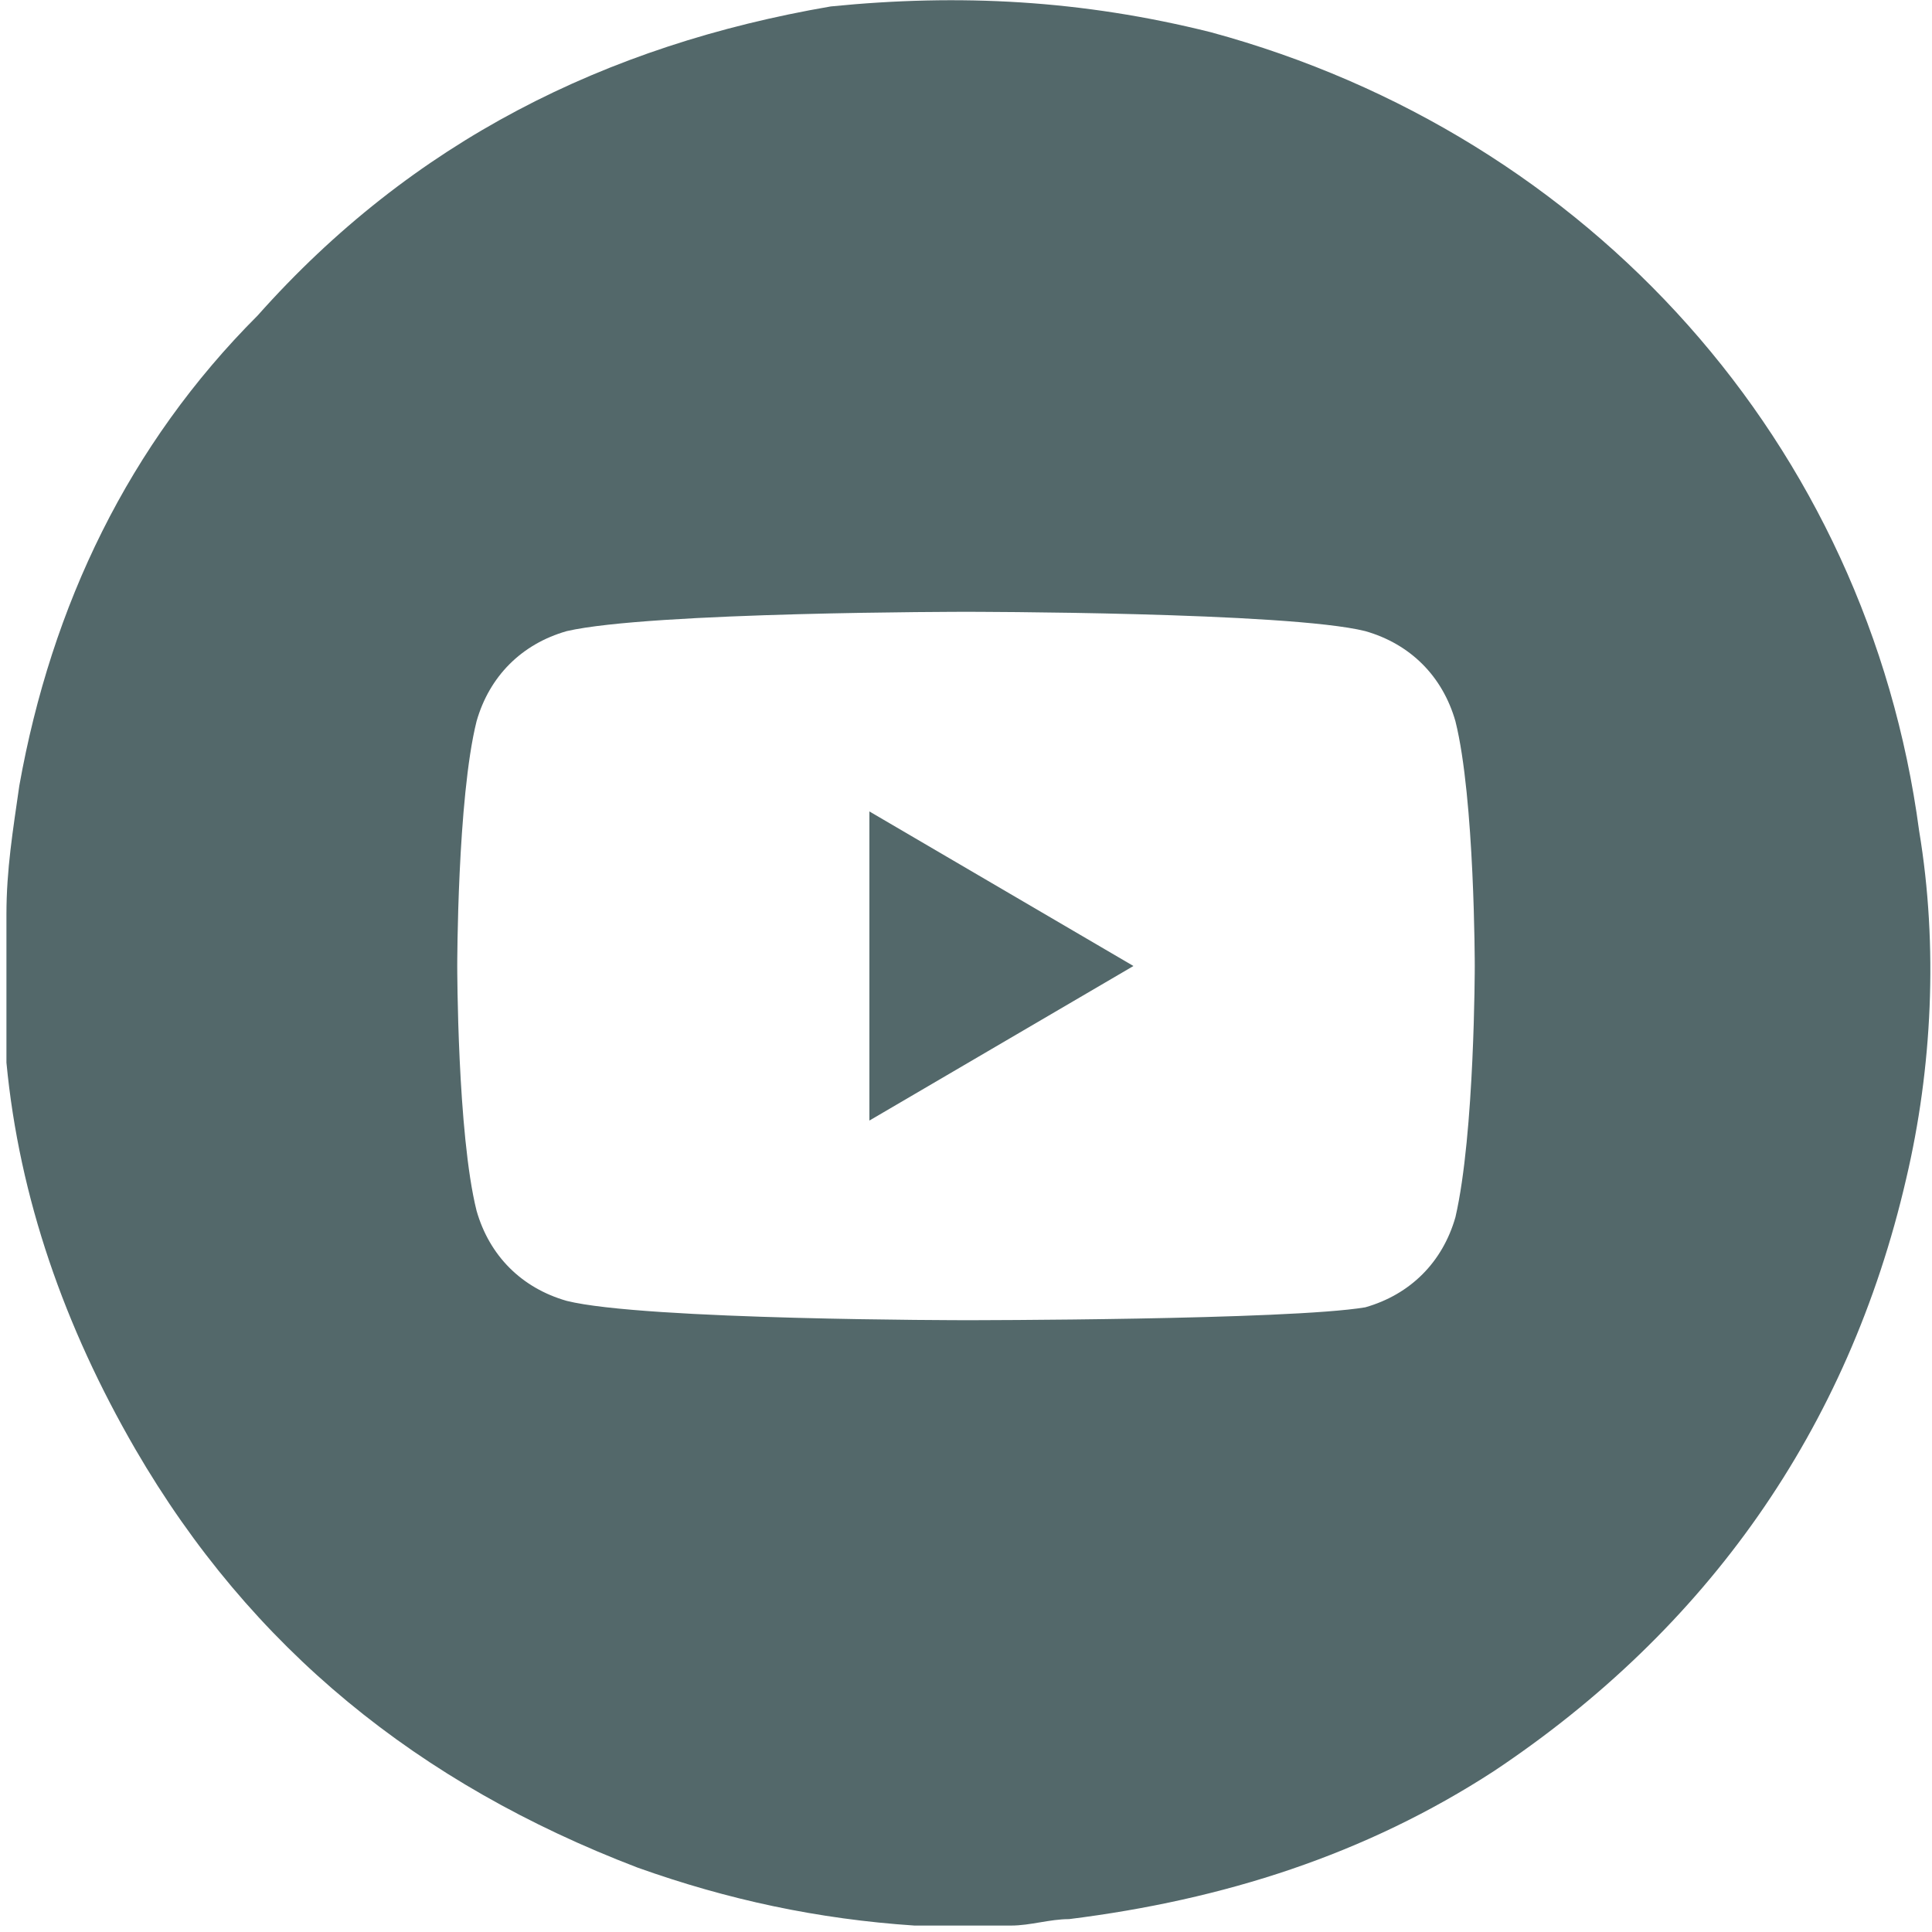
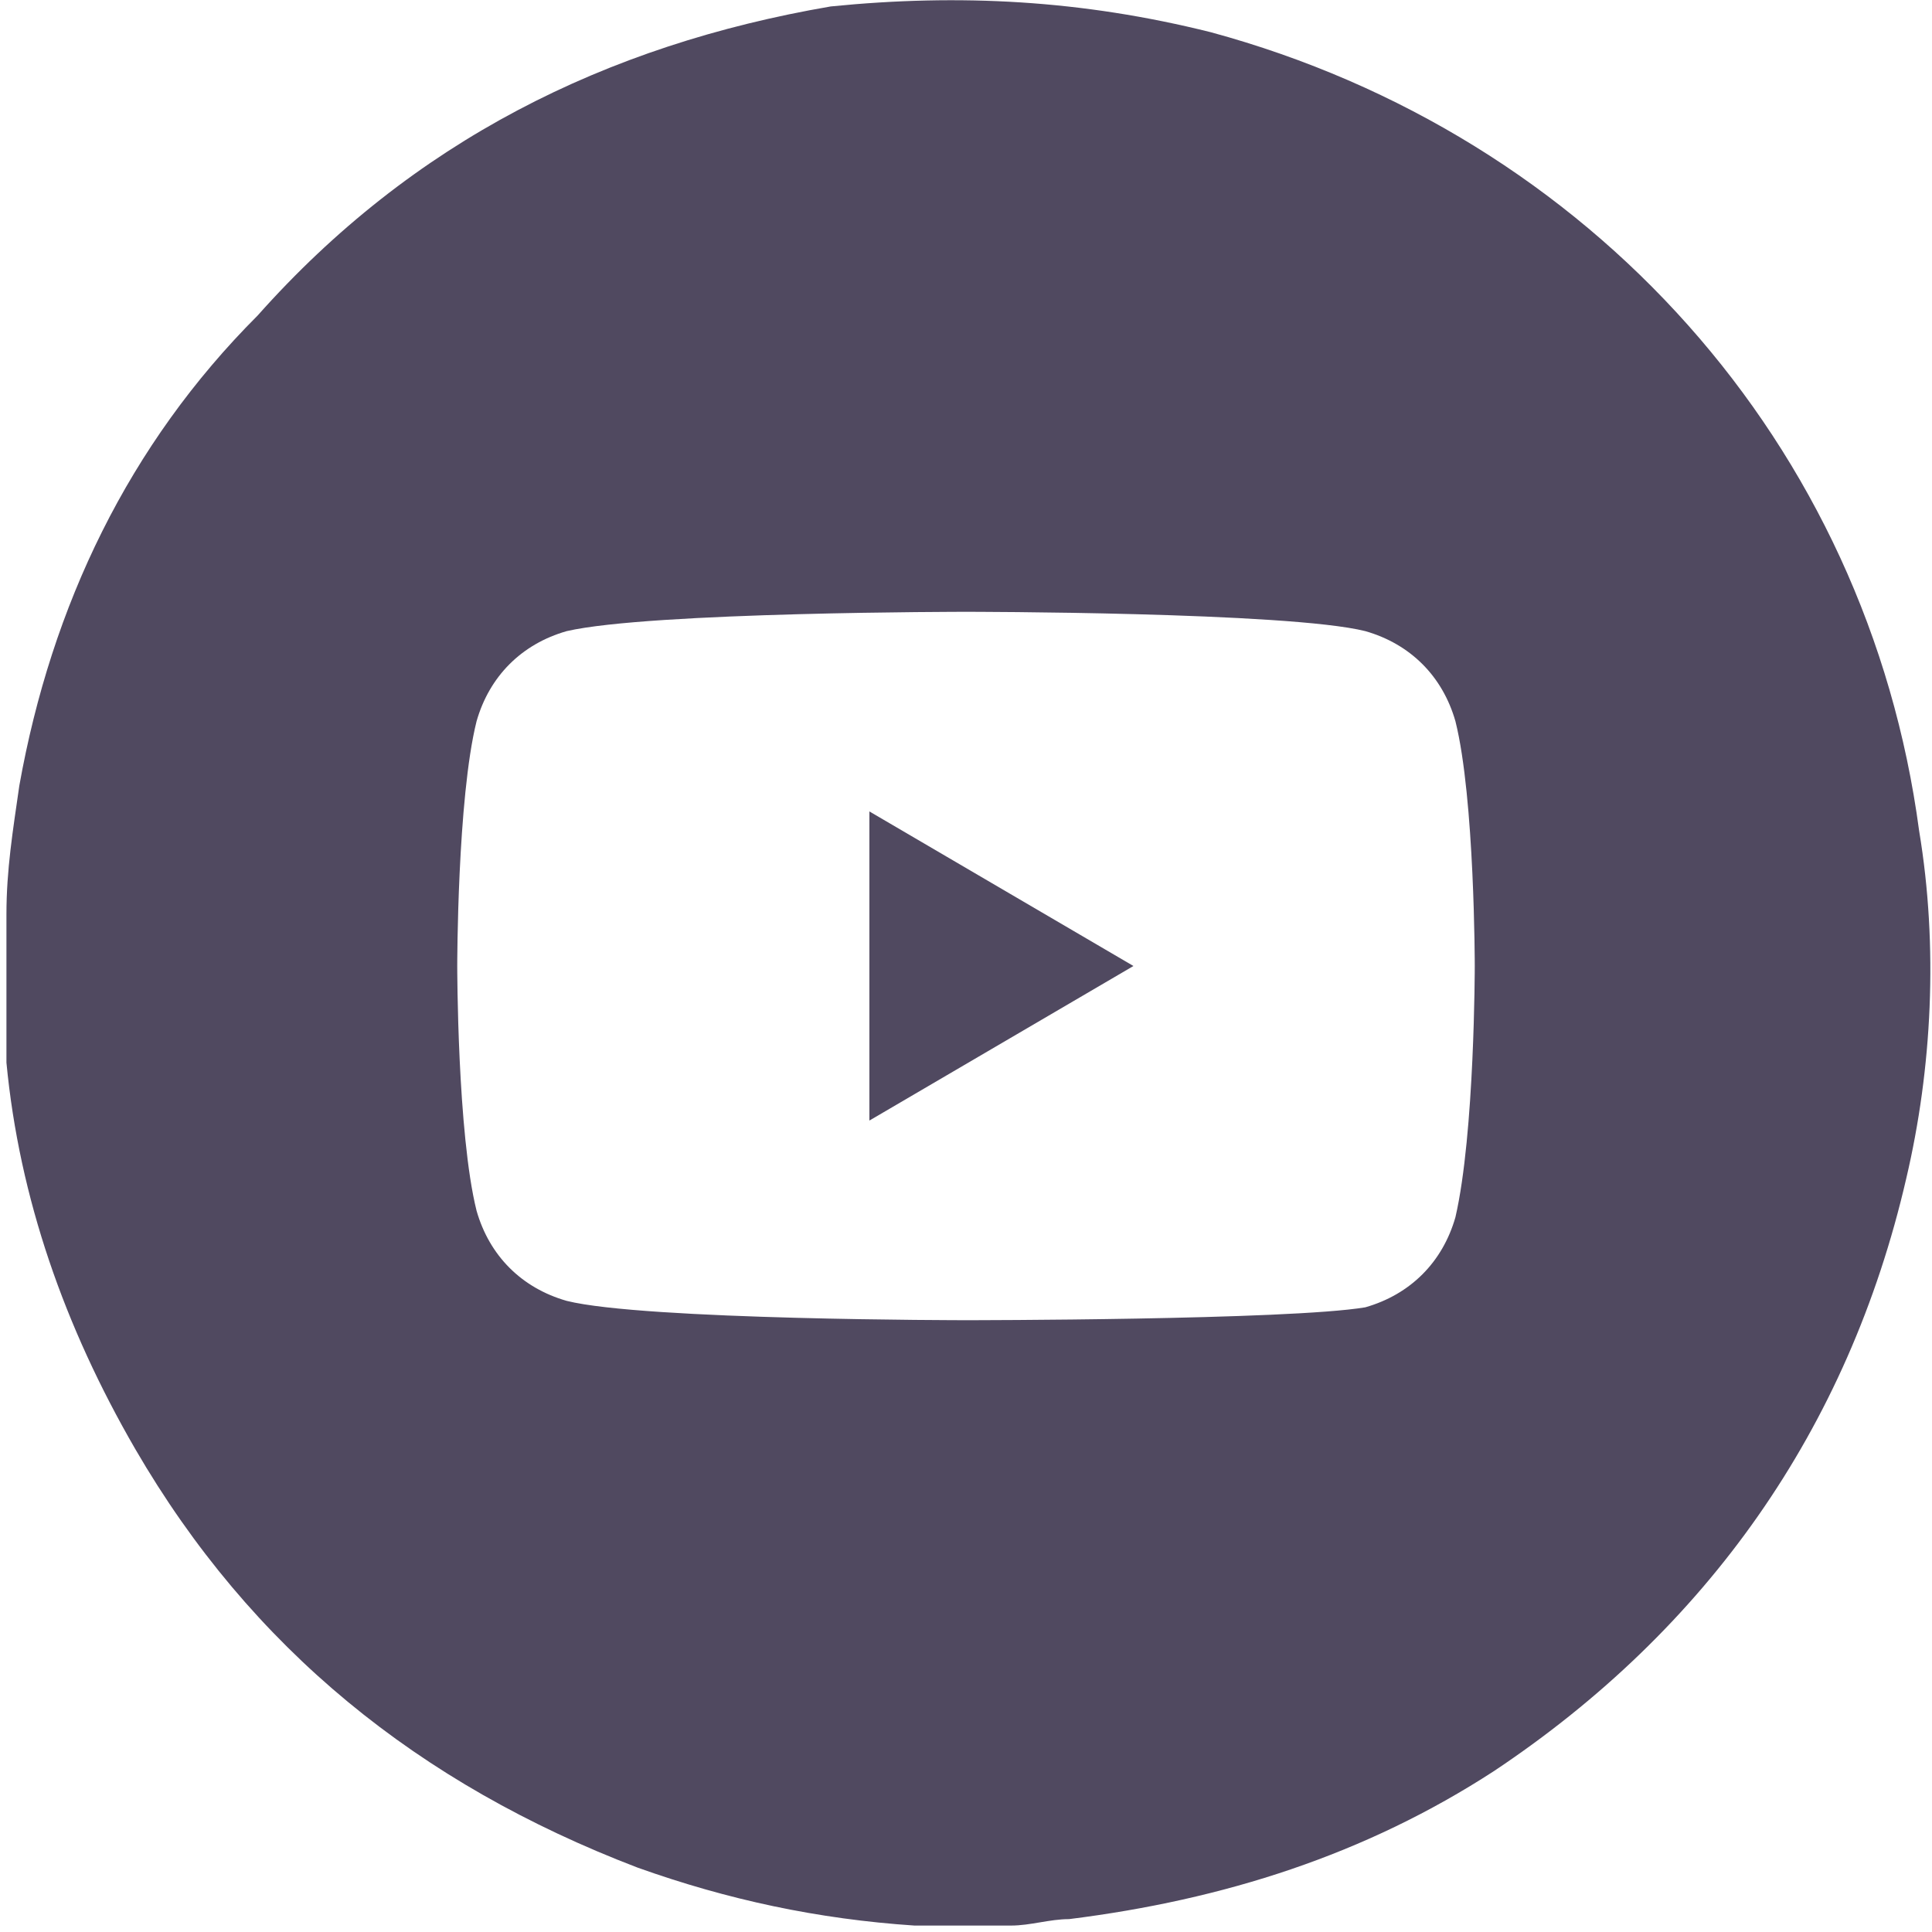
<svg xmlns="http://www.w3.org/2000/svg" width="30" height="30" viewBox="0 0 30 30" fill="none">
  <style type="text/css">
- 	.st0{fill-rule:evenodd;clip-rule:evenodd;fill:#53686A;}
+ 	.st0{fill-rule:evenodd;clip-rule:evenodd;fill:#504960;}
</style>
  <g id="Layer_1_1_">
</g>
  <g id="Layer_2_1_">
    <g>
      <polygon class="st0" points="13.5,17.4 17.6,15 13.5,12.6   " />
      <path class="st0" d="M29.8,12.9c-0.8-6-5.1-10.8-11-12.4c-2-0.5-3.9-0.6-5.9-0.4C9.4,0.7,6.4,2.2,4,4.9c-2,2-3.2,4.5-3.7,7.3    c-0.1,0.7-0.2,1.3-0.2,2v0.1l0,0v1.3c0,0.2,0,0.3,0,0.5c0,0.1,0,0.3,0,0.4c0.2,2.1,0.9,4.1,2,6c1.8,3.1,4.4,5.2,7.8,6.5    c1.4,0.5,2.8,0.8,4.3,0.9c0,0,0,0,0.1,0h0.1h1.3c0.3,0,0.6-0.1,0.9-0.1c2.4-0.3,4.6-1,6.6-2.3c3.3-2.2,5.5-5.3,6.4-9.2    C30,16.6,30.1,14.7,29.8,12.9z M22.6,18.9c-0.2,0.7-0.7,1.2-1.4,1.4C20,20.5,15,20.5,15,20.5s-5,0-6.2-0.3    c-0.7-0.2-1.2-0.7-1.4-1.4C7.1,17.6,7.1,15,7.1,15s0-2.6,0.3-3.8c0.2-0.7,0.7-1.2,1.4-1.4C10.1,9.5,15,9.5,15,9.5s5,0,6.2,0.3    c0.7,0.2,1.2,0.7,1.4,1.4c0.3,1.2,0.3,3.8,0.3,3.8S22.9,17.6,22.6,18.9z" />
    </g>
  </g>
</svg>
